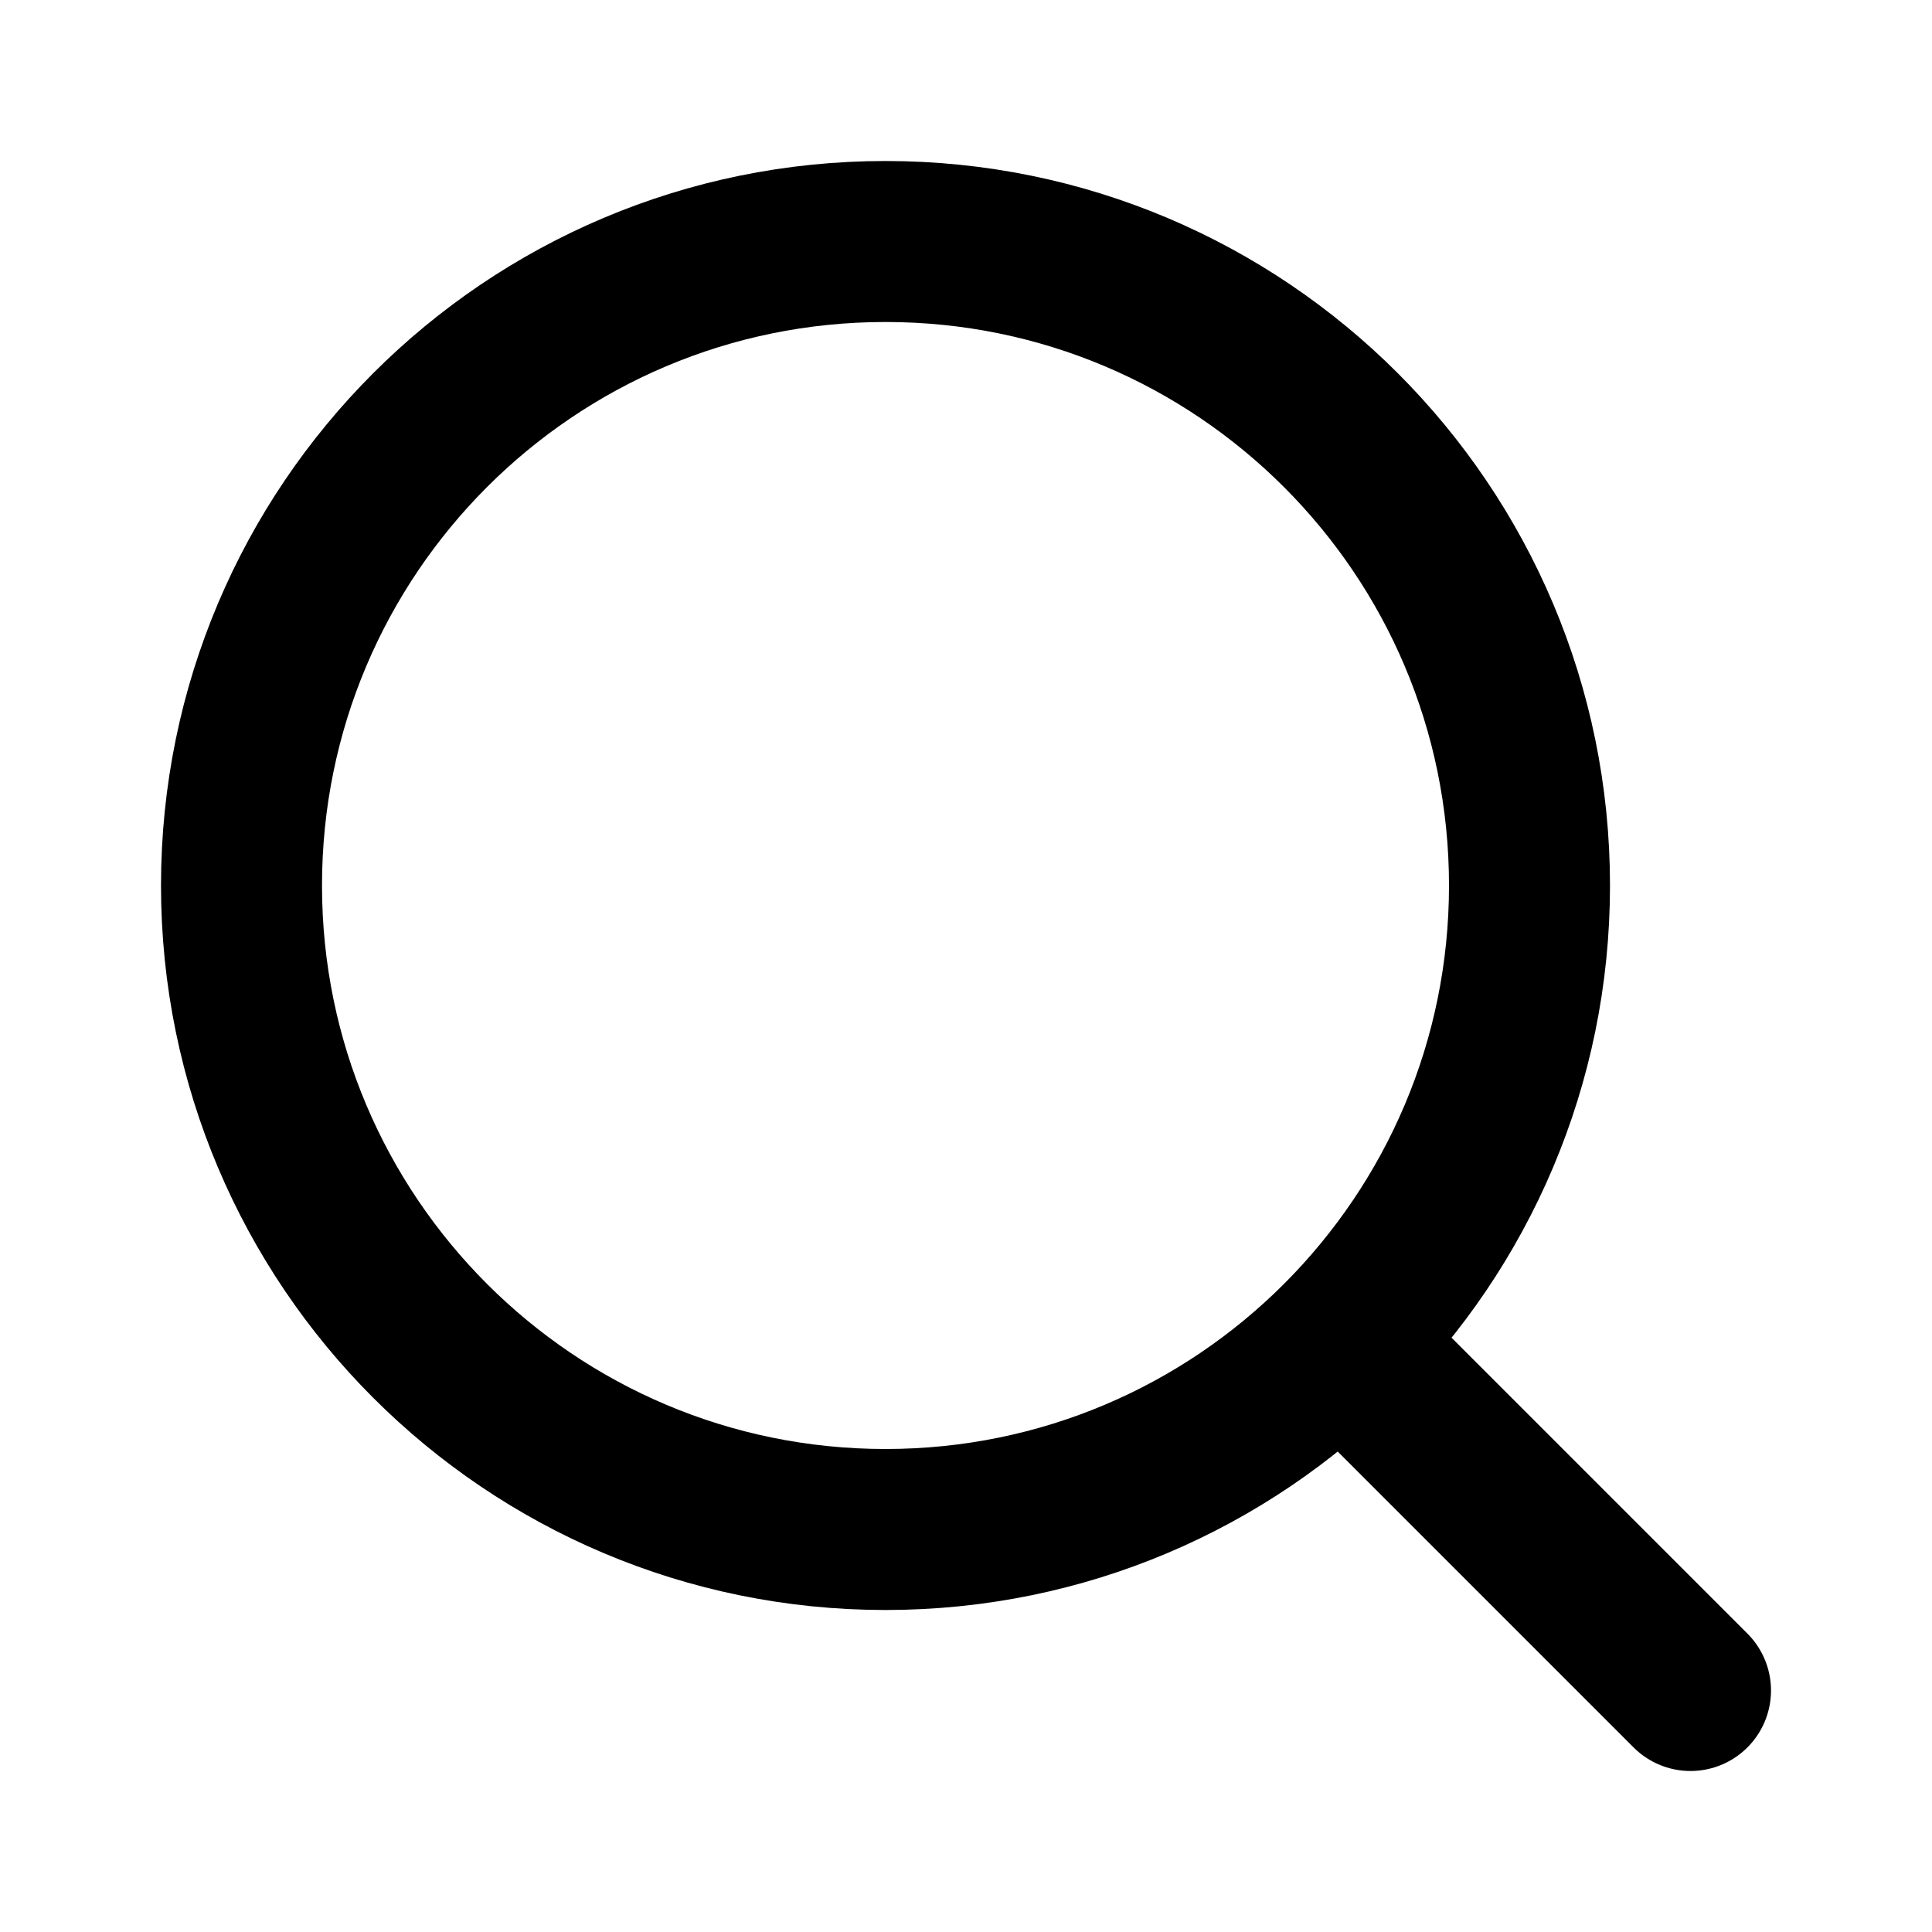
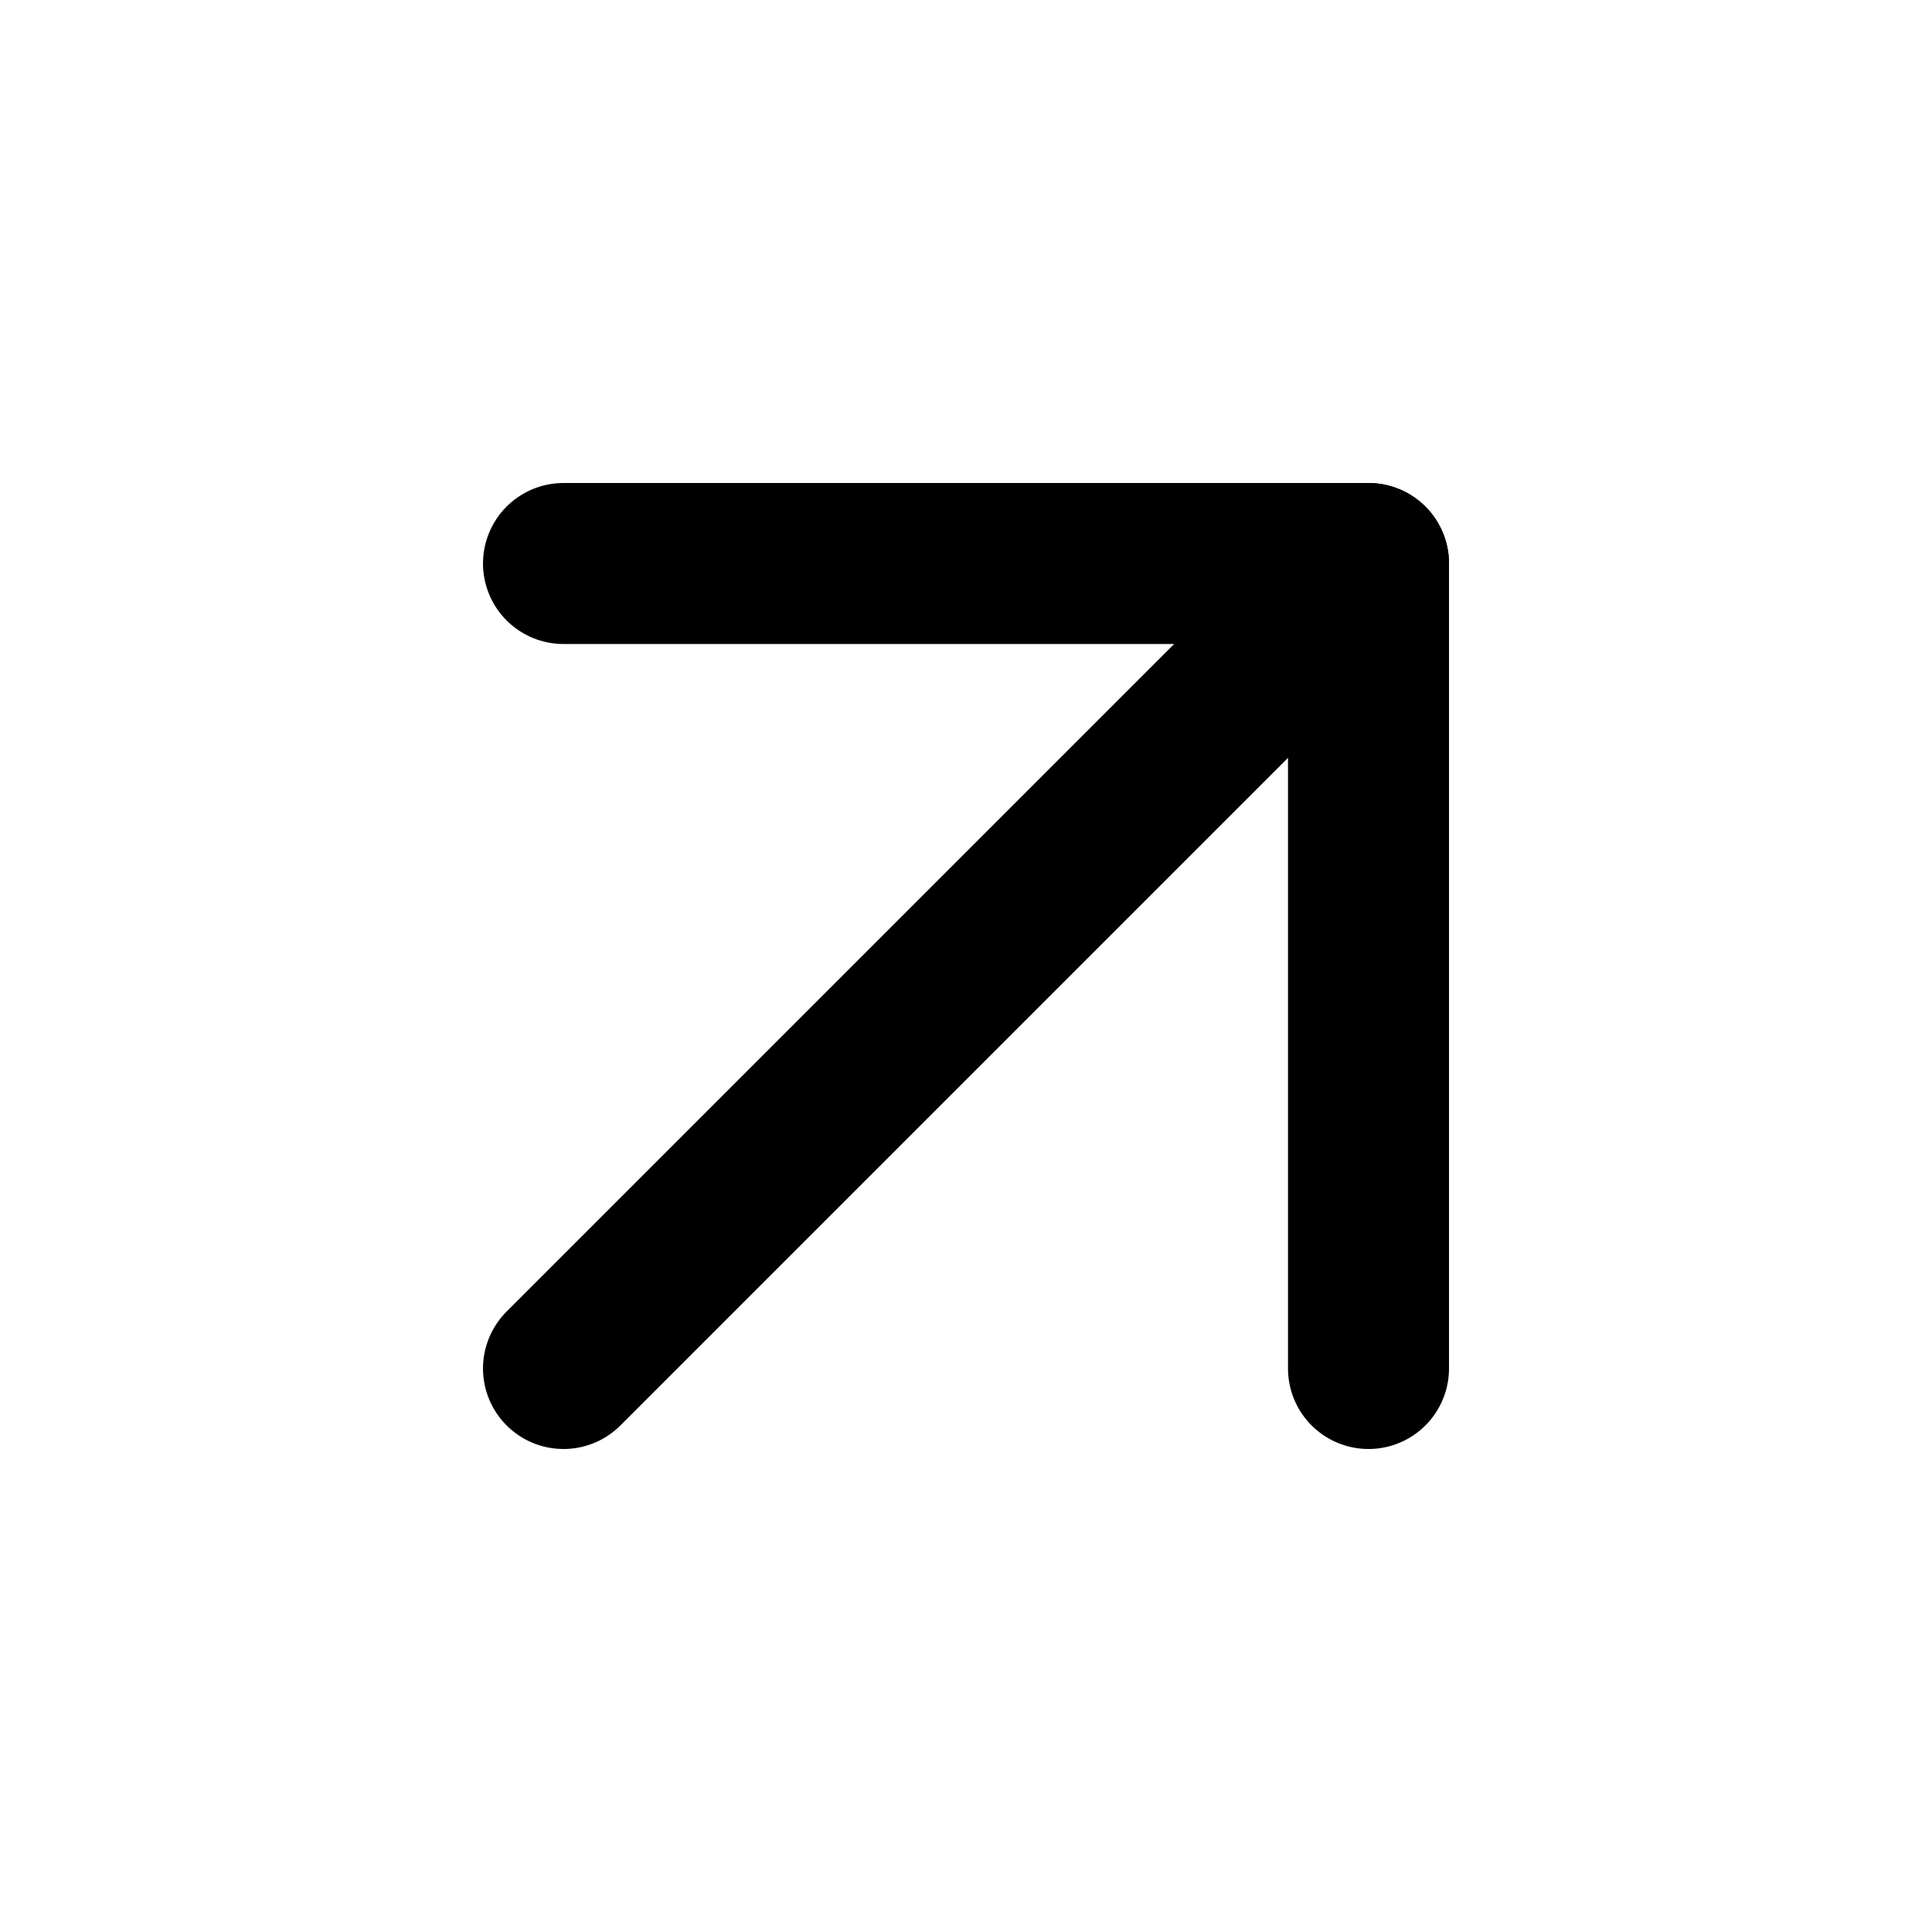
<svg xmlns="http://www.w3.org/2000/svg" width="24" height="24" viewBox="0 0 24 24" fill="none" stroke="currentColor" stroke-width="2" stroke-linecap="round" stroke-linejoin="round">
-   <path d="m21 21-4.34-4.34" />
-   <circle cx="11" cy="11" r="8" />
+   <path d="M7 7h10v10" />
+   <path d="M7 17 17 7" />
</svg>
